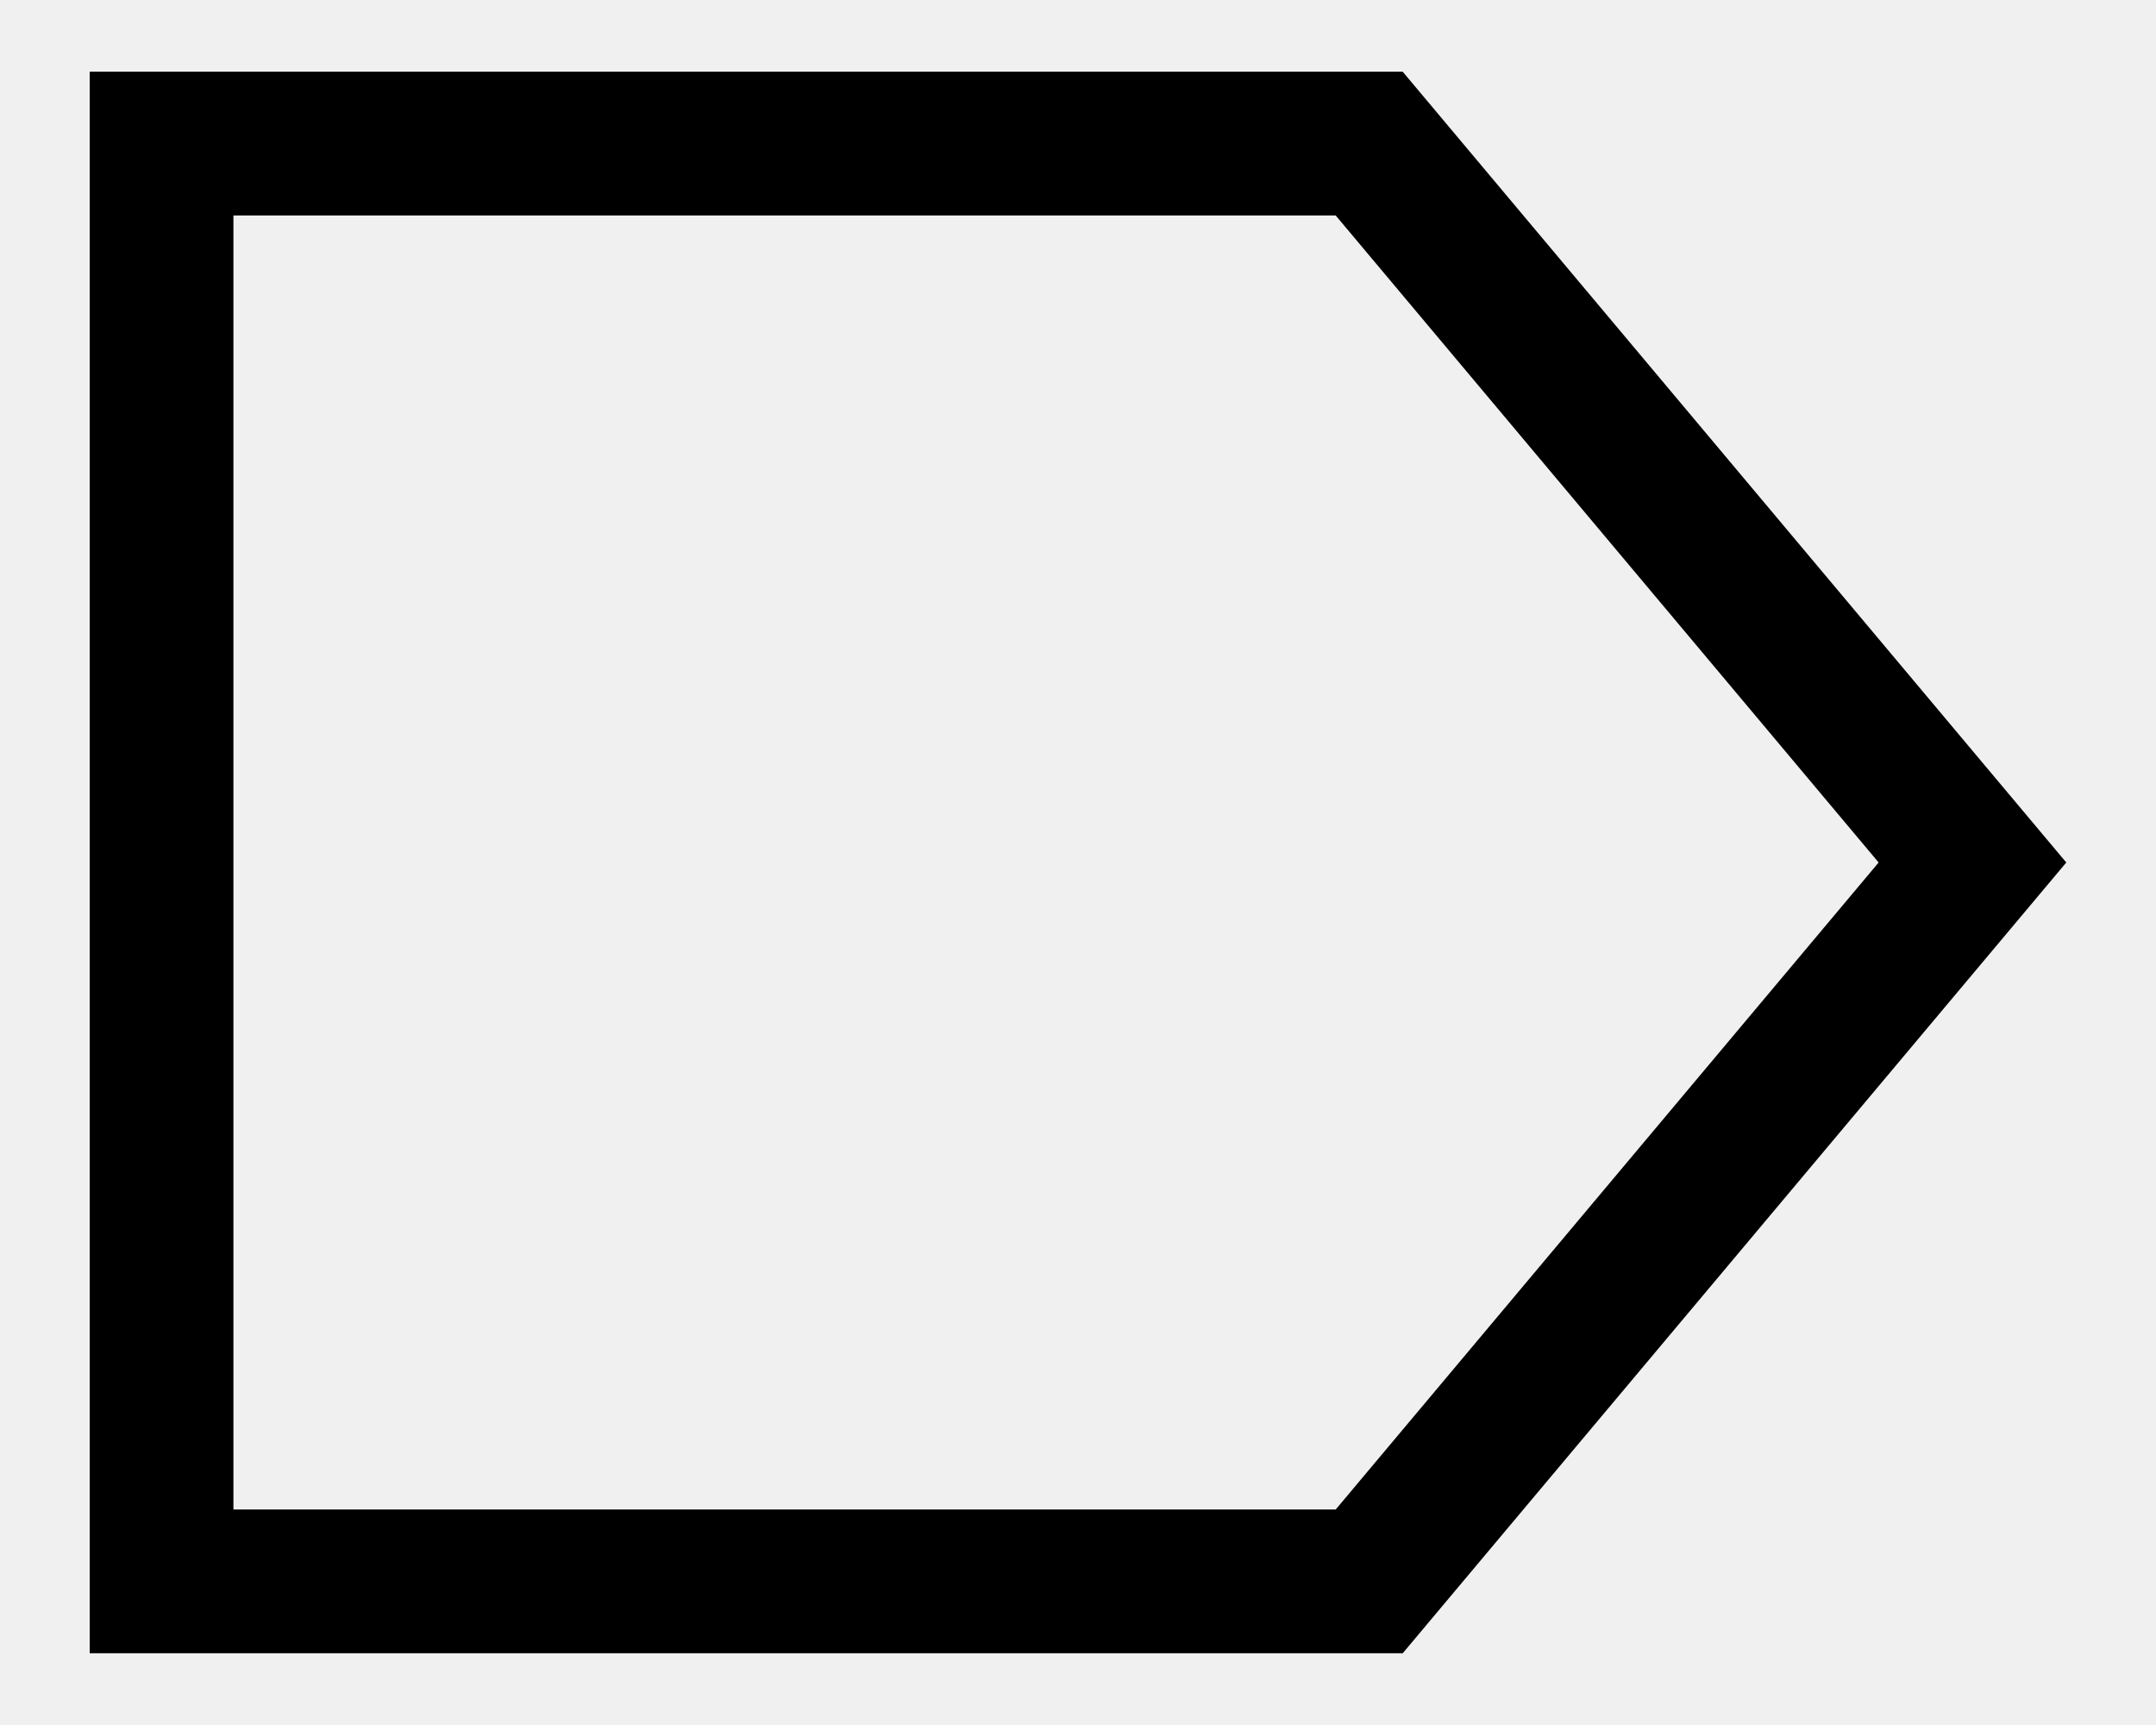
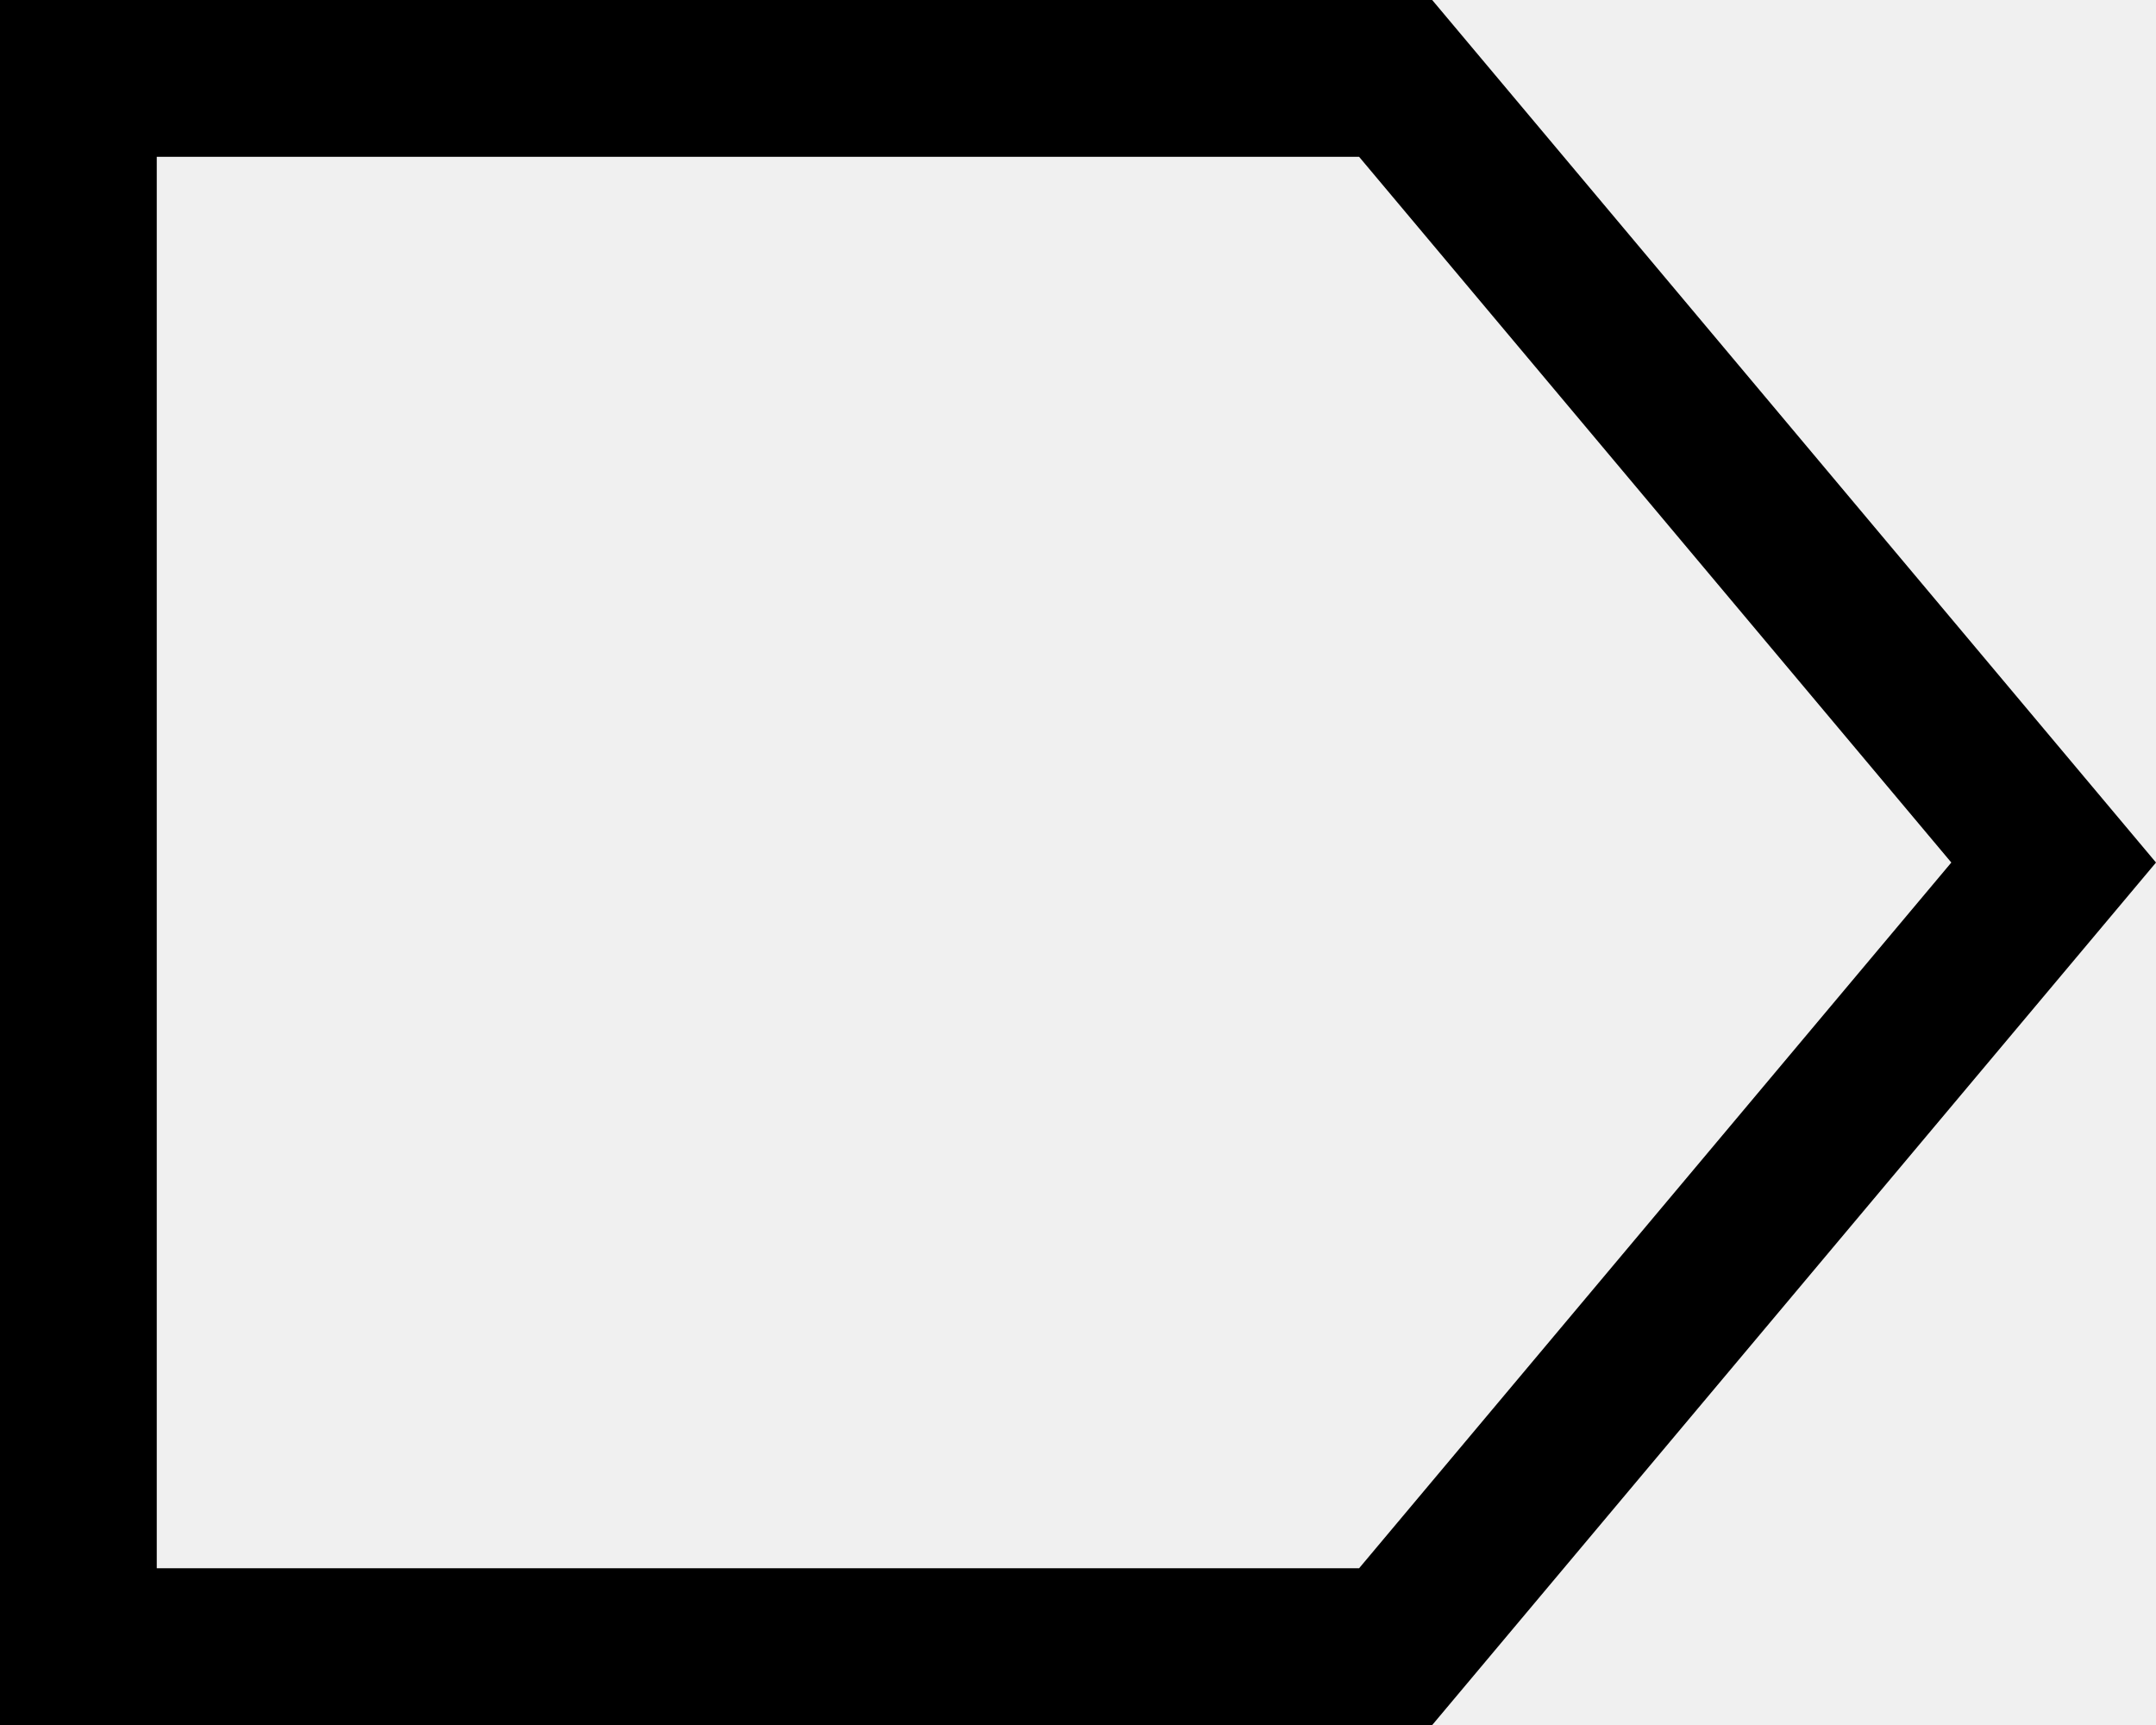
<svg xmlns="http://www.w3.org/2000/svg" width="60" height="48" id="svg2" version="1.1">
  <defs id="defs4">
    <marker orient="auto" refY="0" refX="0" id="DotL" style="overflow:visible">
      <path id="path4034" d="m -2.5,-1 c 0,2.76 -2.24,5 -5,5 -2.76,0 -5,-2.24 -5,-5 0,-2.76 2.24,-5 5,-5 2.76,0 5,2.24 5,5 z" style="fill-rule:evenodd;stroke:#000000;stroke-width:1pt" transform="matrix(0.8,0,0,0.8,5.92,0.8)" />
    </marker>
    <marker orient="auto" refY="0" refX="0" id="Arrow1Sstart" style="overflow:visible">
      <path id="path3985" d="M 0,0 5,-5 -12.5,0 5,5 0,0 Z" style="fill-rule:evenodd;stroke:#000000;stroke-width:1pt" transform="matrix(0.2,0,0,0.2,1.2,0)" />
    </marker>
    <marker orient="auto" refY="0" refX="0" id="EmptyTriangleOutL" style="overflow:visible">
      <path id="path4133" d="m 5.77,0 -8.65,5 0,-10 8.65,5 z" style="fill:#ffffff;fill-rule:evenodd;stroke:#000000;stroke-width:1pt" transform="matrix(0.8,0,0,0.8,-4.8,0)" />
    </marker>
    <marker orient="auto" refY="0" refX="0" id="TriangleOutL" style="overflow:visible">
      <path id="path4115" d="m 5.77,0 -8.65,5 0,-10 8.65,5 z" style="fill-rule:evenodd;stroke:#000000;stroke-width:1pt" transform="scale(0.8,0.8)" />
    </marker>
    <marker orient="auto" refY="0" refX="0" id="EmptyDiamondL" style="overflow:visible">
      <path id="path4079" d="M 0,-7.071 -7.071,0 0,7.071 7.071,0 0,-7.071 Z" style="fill:#ffffff;fill-rule:evenodd;stroke:#000000;stroke-width:1pt" transform="scale(0.8,0.8)" />
    </marker>
    <marker orient="auto" refY="0" refX="0" id="EmptyDiamondL-1" style="overflow:visible">
      <path id="path4079-7" d="M 0,-7.071 -7.071,0 0,7.071 7.071,0 0,-7.071 Z" style="fill:#ffffff;fill-rule:evenodd;stroke:#000000;stroke-width:1pt" transform="scale(0.8,0.8)" />
    </marker>
    <marker orient="auto" refY="0" refX="0" id="EmptyDiamondL-0" style="overflow:visible">
      <path id="path4079-6" d="M 0,-7.071 -7.071,0 0,7.071 7.071,0 0,-7.071 Z" style="fill:#ffffff;fill-rule:evenodd;stroke:#000000;stroke-width:1pt" transform="scale(0.8,0.8)" />
    </marker>
    <marker orient="auto" refY="0" refX="0" id="TriangleOutL-8" style="overflow:visible">
      <path id="path4115-9" d="m 5.77,0 -8.65,5 0,-10 8.65,5 z" style="fill-rule:evenodd;stroke:#000000;stroke-width:1pt" transform="scale(0.8,0.8)" />
    </marker>
    <marker orient="auto" refY="0" refX="0" id="EmptyTriangleOutL-4" style="overflow:visible">
      <path id="path4133-1" d="m 5.77,0 -8.65,5 0,-10 8.65,5 z" style="fill:#ffffff;fill-rule:evenodd;stroke:#000000;stroke-width:1pt" transform="matrix(0.8,0,0,0.8,-4.8,0)" />
    </marker>
    <marker orient="auto" refY="0" refX="0" id="EmptyTriangleOutL-2" style="overflow:visible">
      <path id="path4133-7" d="m 5.77,0 -8.65,5 0,-10 8.65,5 z" style="fill:#ffffff;fill-rule:evenodd;stroke:#000000;stroke-width:1pt" transform="matrix(0.8,0,0,0.8,-4.8,0)" />
    </marker>
  </defs>
  <g id="layer1" transform="translate(-237.357,-207.1271)">
-     <text xml:space="preserve" style="font-style:normal;font-weight:normal;font-size:12.5px;line-height:125%;font-family:sans-serif;letter-spacing:0px;word-spacing:0px;fill:#000000;fill-opacity:1;stroke:none;stroke-width:1px;stroke-linecap:butt;stroke-linejoin:miter;stroke-opacity:1" x="281.429" y="336.648" id="text5854">
-       <tspan id="tspan5856" x="281.429" y="336.648" />
+     <text xml:space="preserve" style="font-style:normal;font-weight:normal;line-height:0%;font-family:sans-serif;letter-spacing:0px;word-spacing:0px;fill:#000000;fill-opacity:1;stroke:none;stroke-width:1px;stroke-linecap:butt;stroke-linejoin:miter;stroke-opacity:1" x="281.429" y="336.648" id="text5854">
+       <tspan id="tspan5856" x="281.429" y="336.648" style="font-size:12.5px;line-height:1.25"> </tspan>
    </text>
-     <text xml:space="preserve" style="font-style:normal;font-weight:normal;font-size:15px;line-height:125%;font-family:sans-serif;letter-spacing:0px;word-spacing:0px;fill:#000000;fill-opacity:1;stroke:none;stroke-width:1px;stroke-linecap:butt;stroke-linejoin:miter;stroke-opacity:1" x="187.143" y="363.076" id="text6007">
-       <tspan id="tspan6009" x="187.143" y="363.076" />
+     <text xml:space="preserve" style="font-style:normal;font-weight:normal;line-height:0%;font-family:sans-serif;letter-spacing:0px;word-spacing:0px;fill:#000000;fill-opacity:1;stroke:none;stroke-width:1px;stroke-linecap:butt;stroke-linejoin:miter;stroke-opacity:1" x="187.143" y="363.076" id="text6007">
+       <tspan id="tspan6009" x="187.143" y="363.076" style="font-size:15px;line-height:1.25"> </tspan>
    </text>
-     <path style="fill:none;stroke:#000000;stroke-width:4;stroke-miterlimit:4;stroke-dasharray:none;stroke-dashoffset:0;stroke-opacity:1" d="m 241.853,211.123 33.608,0 16.788,20.004 -16.788,20.004 -33.608,0 z" id="rect2985-87" />
+     <path style="fill:none;stroke:#000000;stroke-width:4.363;stroke-miterlimit:4;stroke-dasharray:none;stroke-dashoffset:0;stroke-opacity:1" d="m 239.538,209.309 h 36.659 l 18.312,21.819 -18.312,21.819 h -36.659 z" id="rect2985-87" />
  </g>
</svg>
